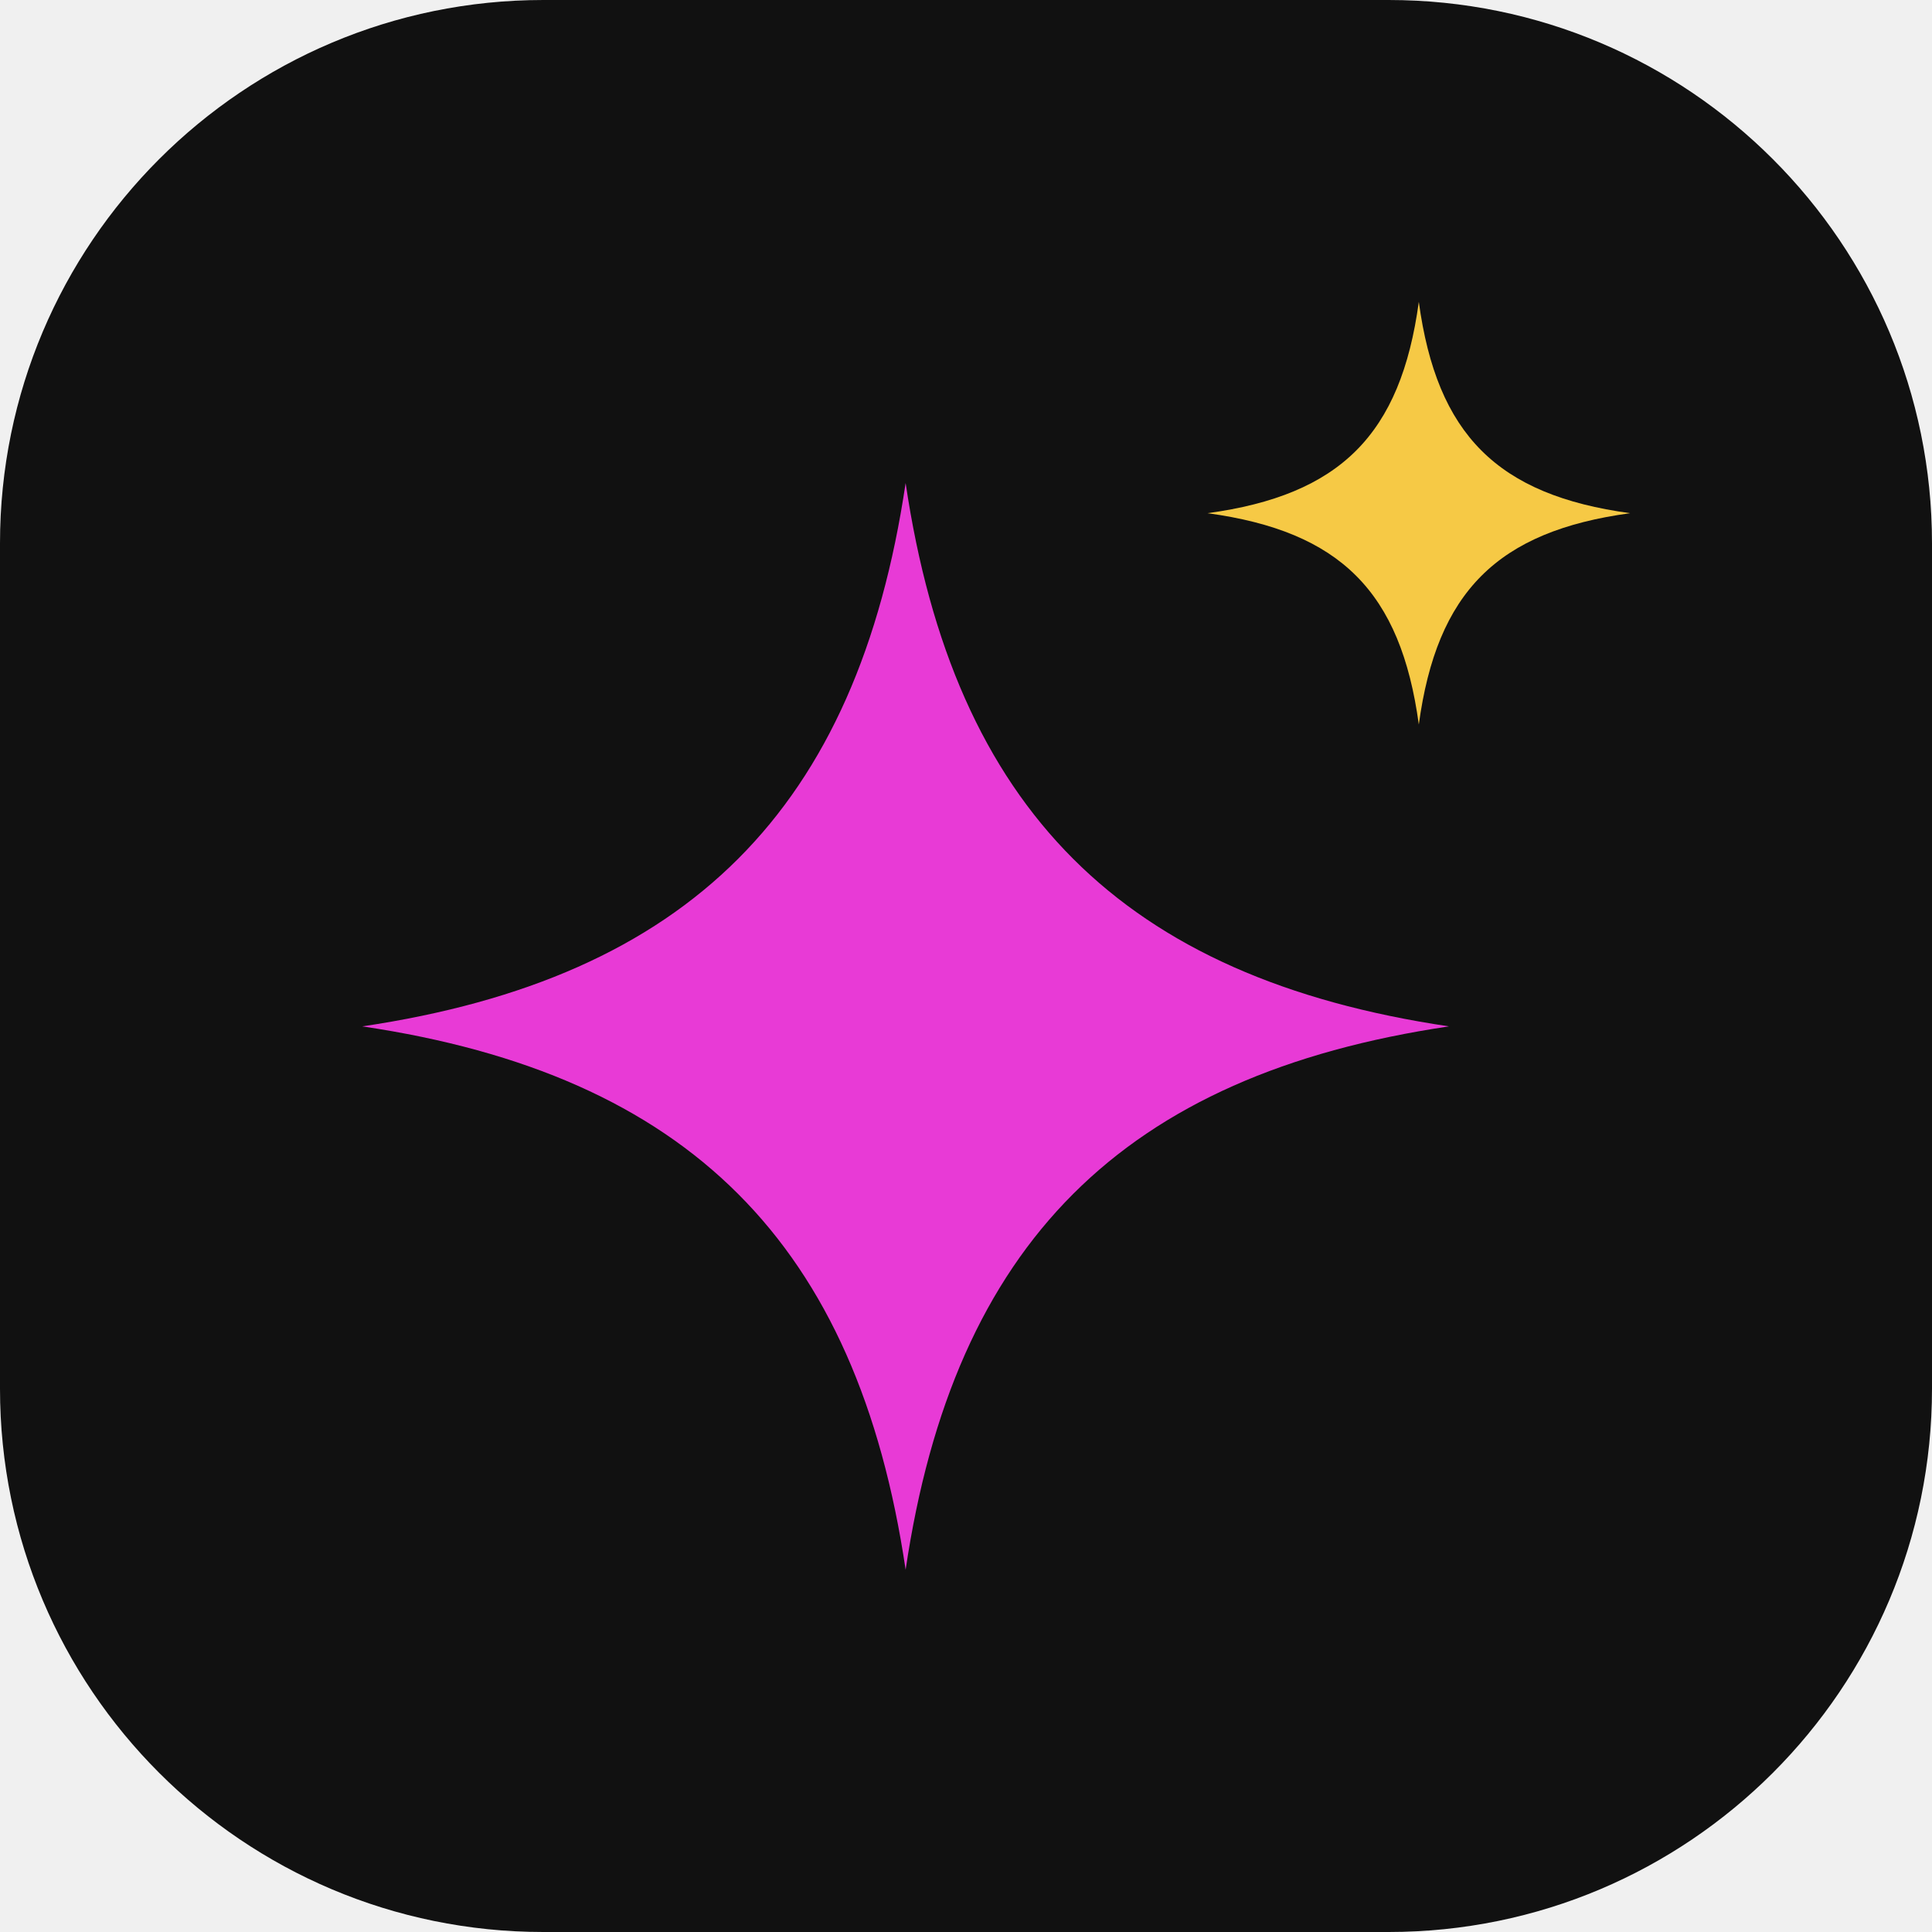
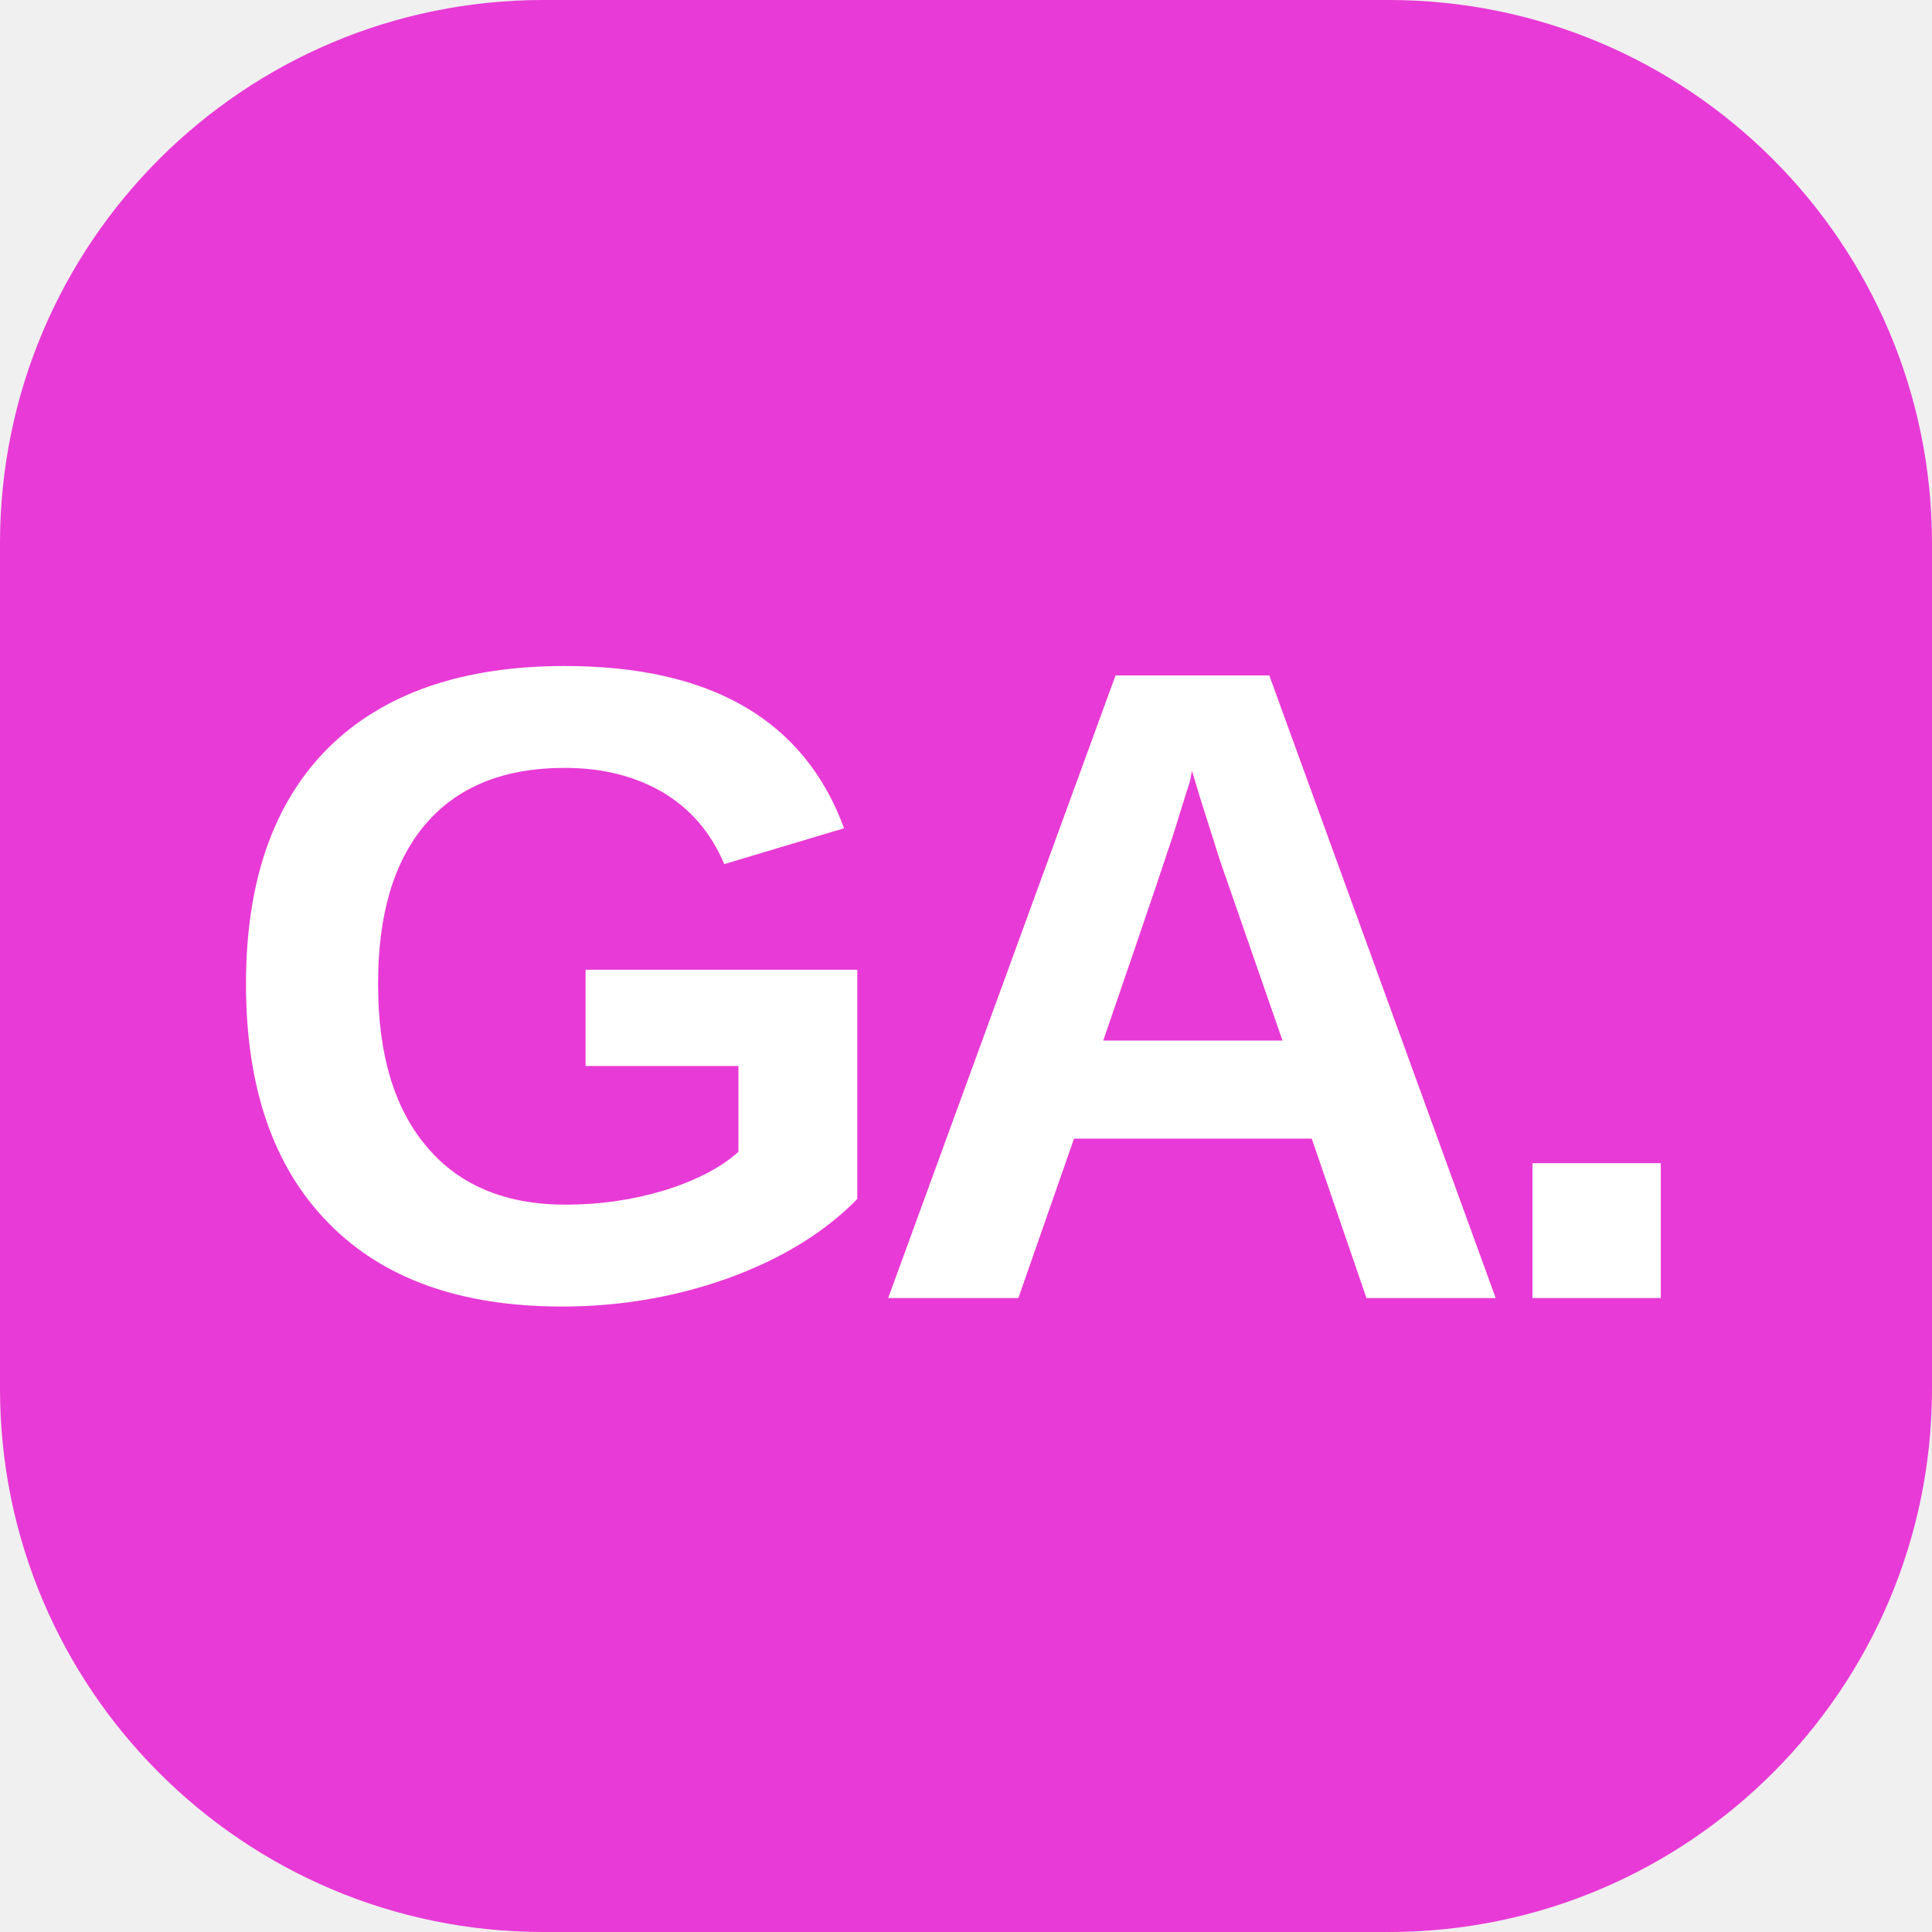
- <svg xmlns="http://www.w3.org/2000/svg" viewBox="0 0 32 32">
-   <rect width="32" height="32" rx="9" fill="#111111" />
-   <path d="M15 8C15.8 13.4 18.6 16.2 24 17C18.6 17.8 15.8 20.6 15 26C14.2 20.6 11.4 17.8 6 17C11.4 16.2 14.2 13.4 15 8Z" fill="#E83AD6" />
-   <path d="M23.5 5C23.8 7.2 24.8 8.2 27 8.5C24.8 8.8 23.8 9.8 23.5 12C23.2 9.8 22.2 8.8 20 8.5C22.2 8.2 23.2 7.2 23.5 5Z" fill="#F6C945" />
+ <svg xmlns="http://www.w3.org/2000/svg" width="32" height="32" viewBox="0 0 32 32">
+   <rect width="32" height="32" rx="9" fill="#E83AD6" />
+   <text x="16" y="21.5" text-anchor="middle" font-family="Arial, Helvetica, sans-serif" font-size="15" font-weight="700" letter-spacing="-0.8" fill="#FFFFFF">GA.</text>
</svg>
